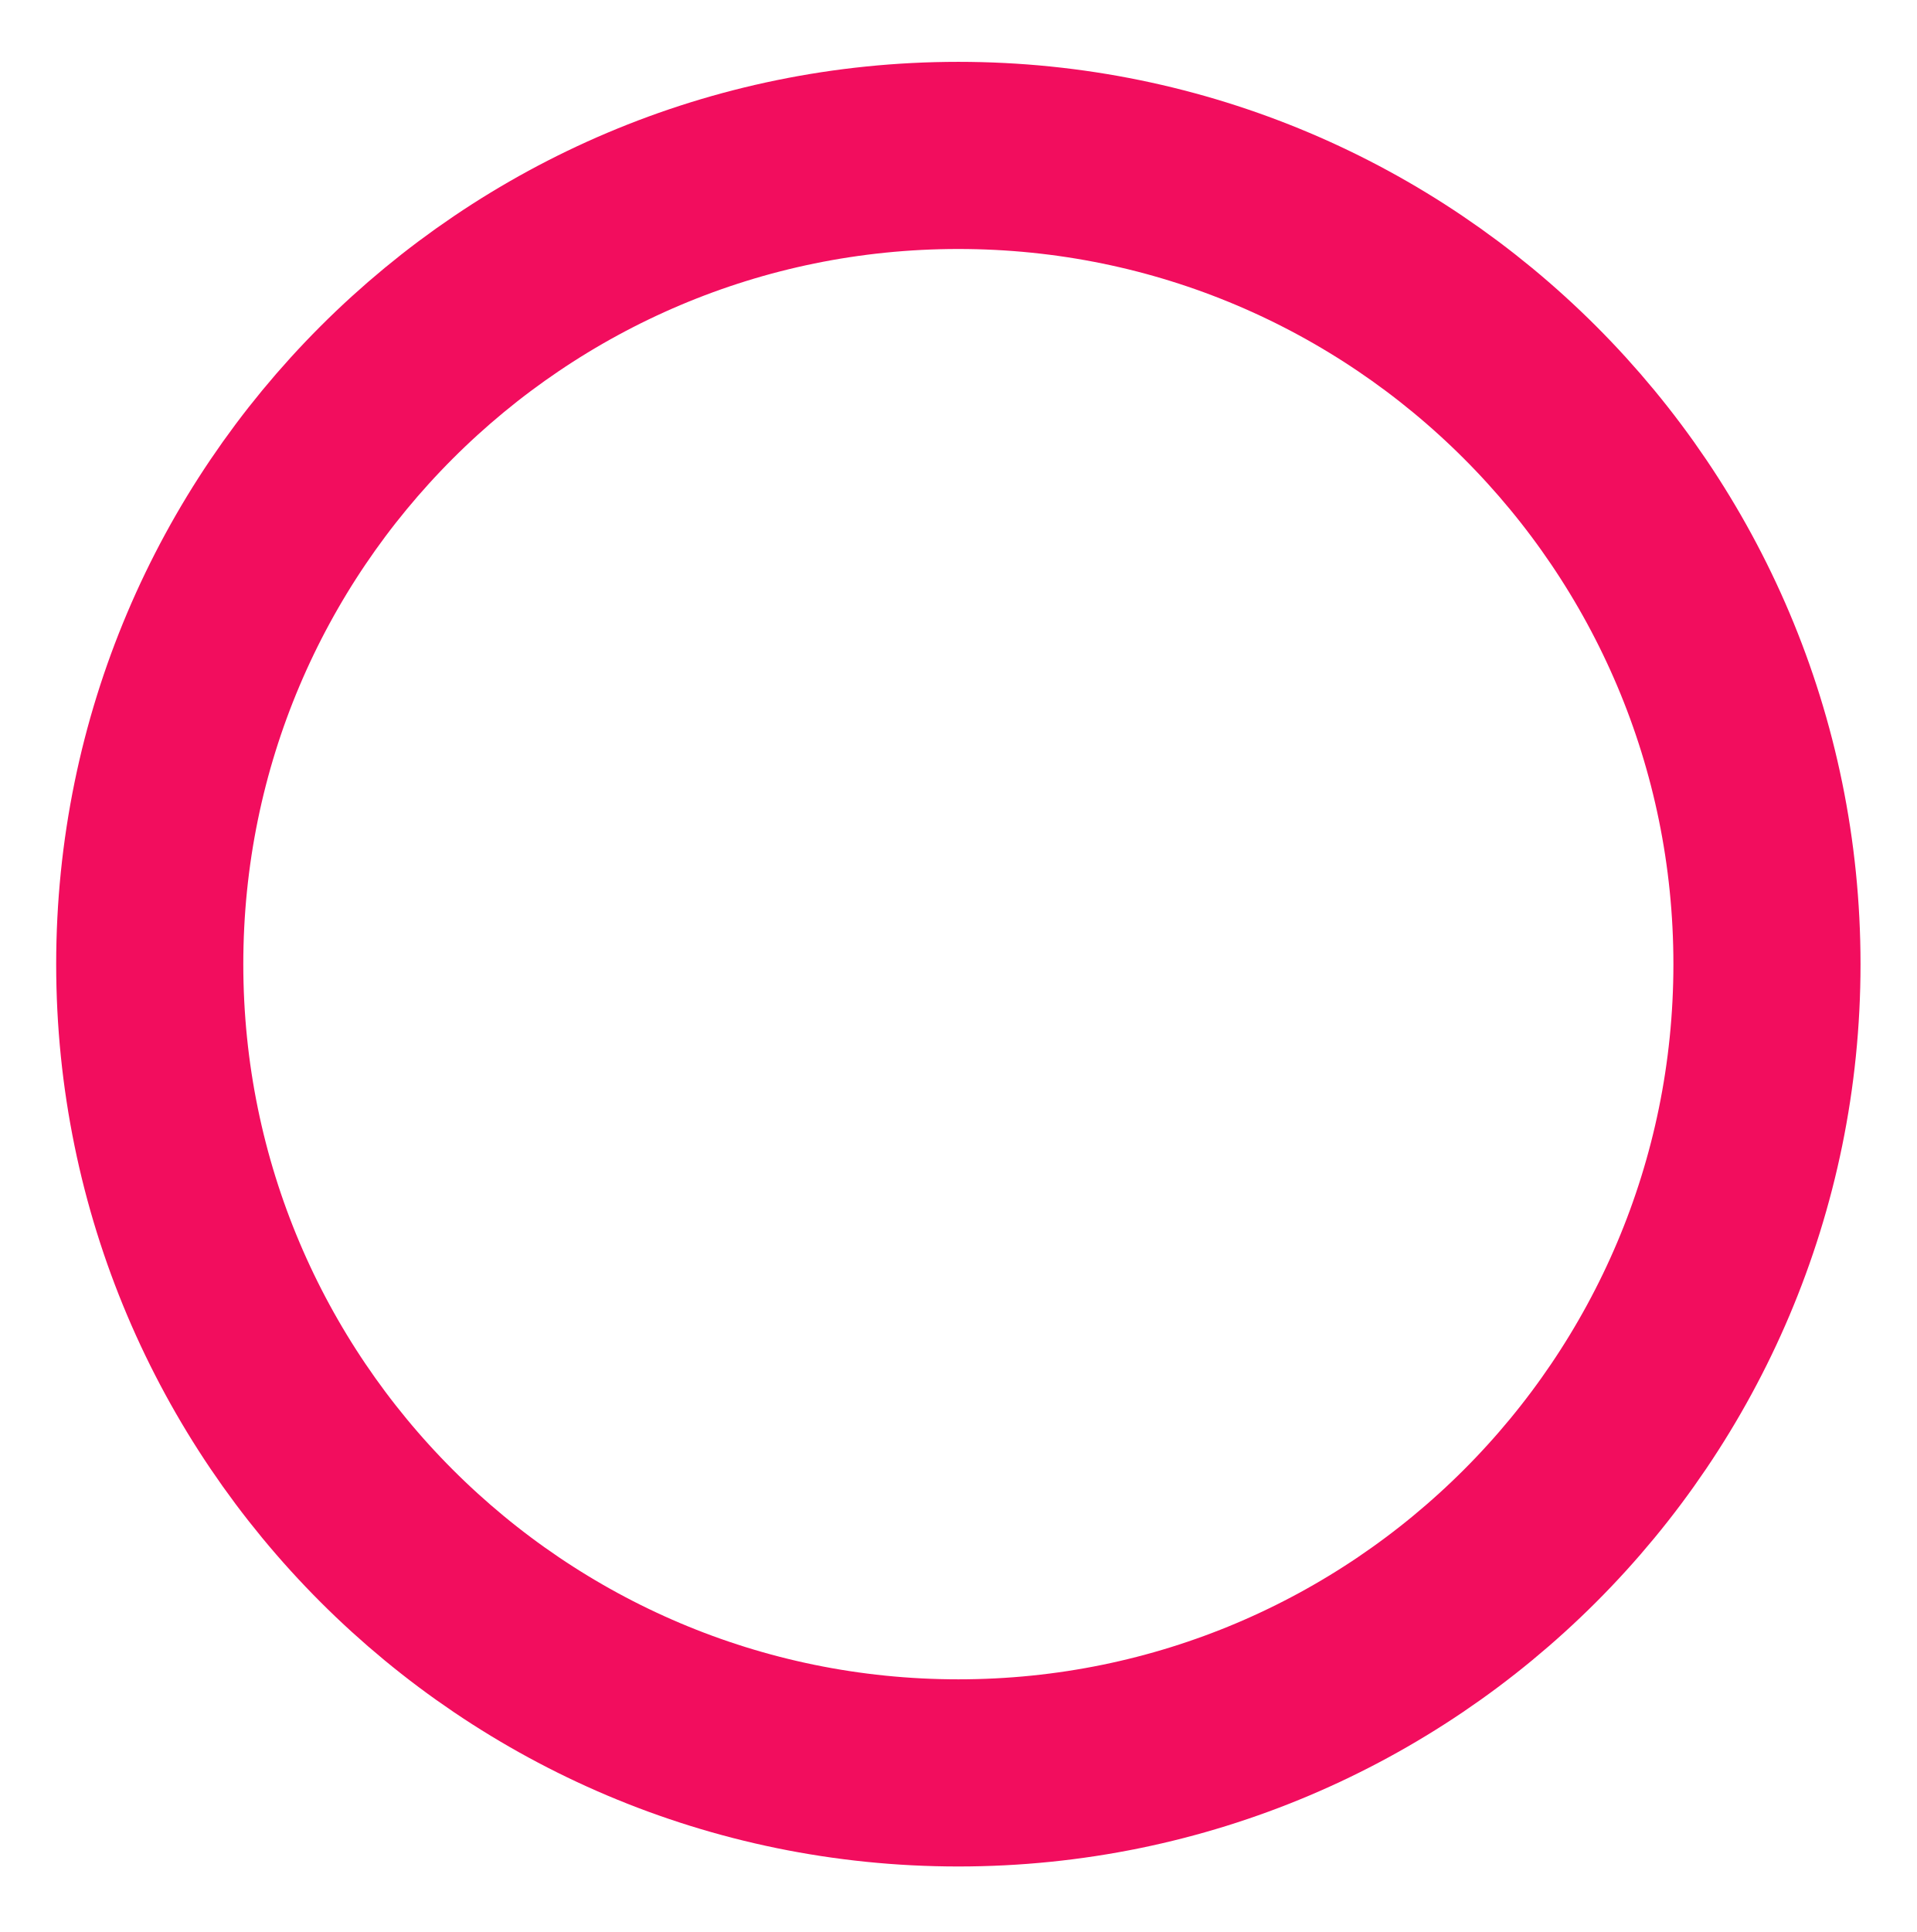
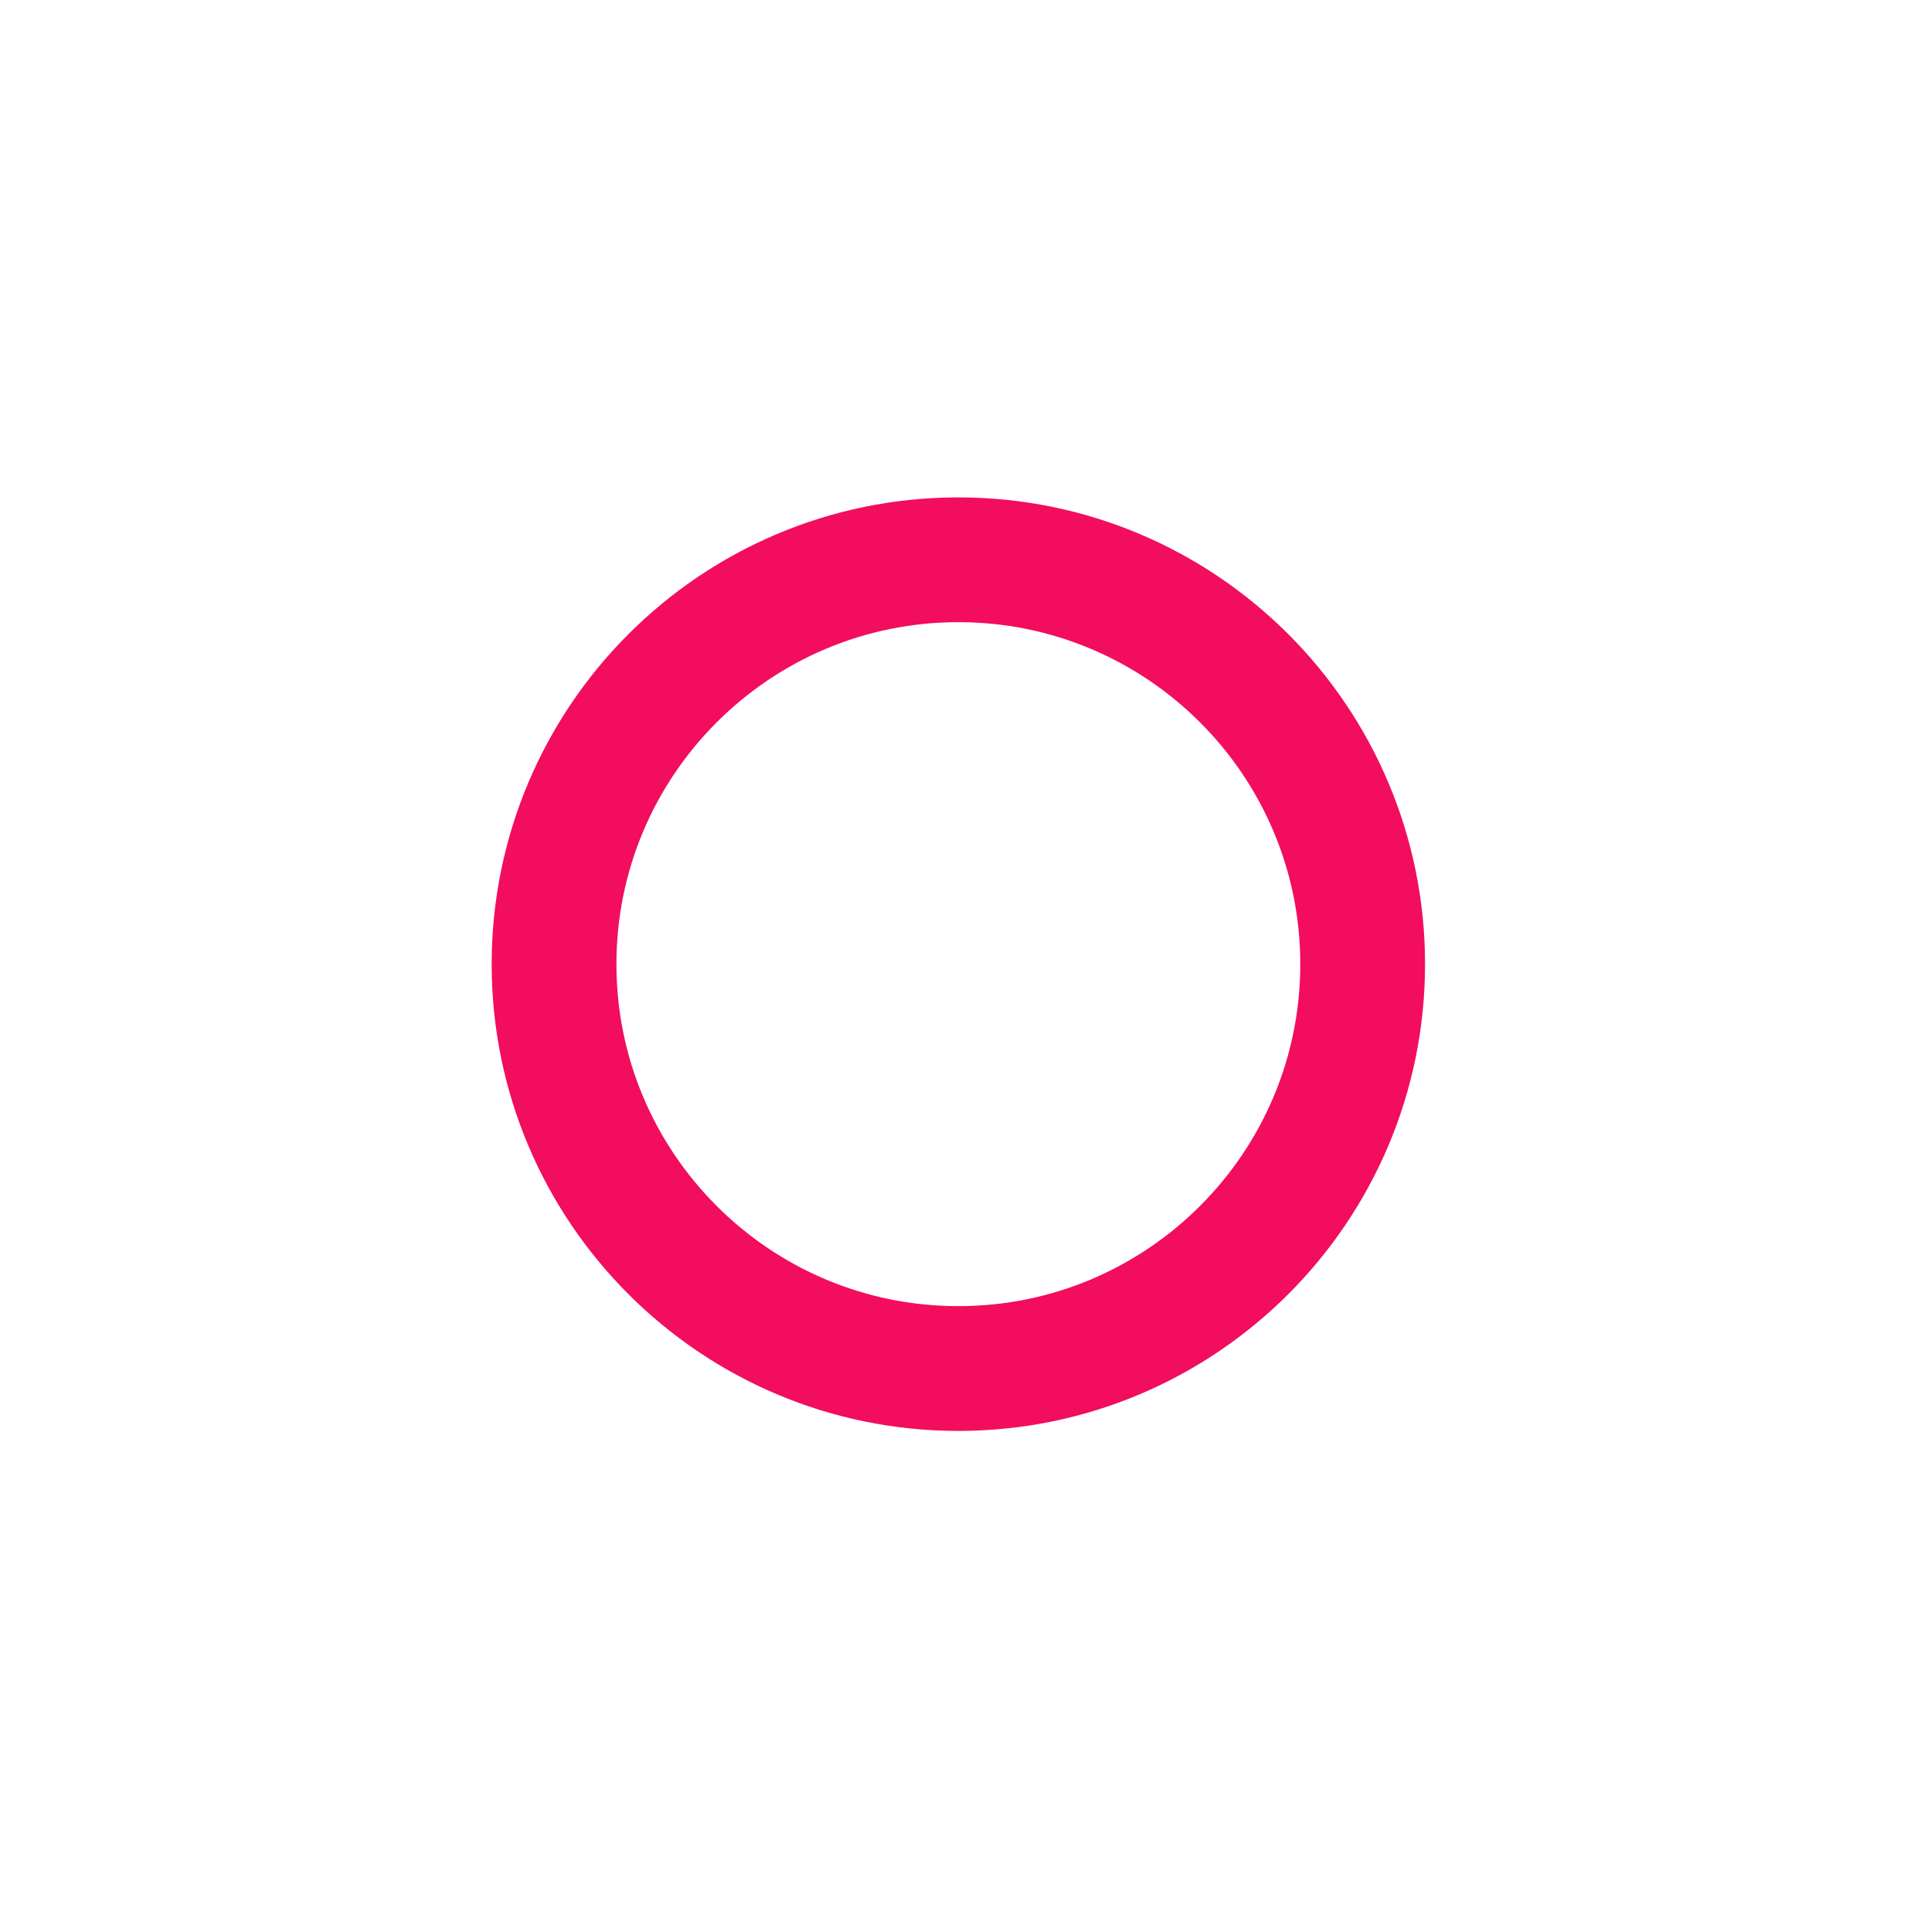
<svg xmlns="http://www.w3.org/2000/svg" width="100%" height="100%" viewBox="0 0 128 129" version="1.1" xml:space="preserve" style="fill-rule:evenodd;clip-rule:evenodd;stroke-linecap:round;stroke-linejoin:round;stroke-miterlimit:1.5;">
  <g transform="matrix(1,0,0,1,0,-162)">
    <g id="objective_avalible" transform="matrix(1,0,0,1,0,162.377)">
      <rect x="0" y="0" width="128" height="128" style="fill:none;" />
-       <g transform="matrix(0.84375,0,0,0.84375,10,10)">
-         <path d="M128,64C128,99.323 99.323,128 64,128C28.677,128 0,99.323 0,64C0,28.677 28.677,0 64,0C99.323,0 128,28.677 128,64Z" style="fill:none;stroke:rgb(242,13,94);stroke-width:14.81px;" />
+       <g transform="matrix(0.421875,0,0,0.421875,37,37)">
+         <path d="M128,64C128,99.323 99.323,128 64,128C28.677,128 0,99.323 0,64C0,28.677 28.677,0 64,0C99.323,0 128,28.677 128,64Z" style="fill:none;stroke:rgb(242,13,94);stroke-width:19.75px;" />
      </g>
    </g>
  </g>
</svg>
